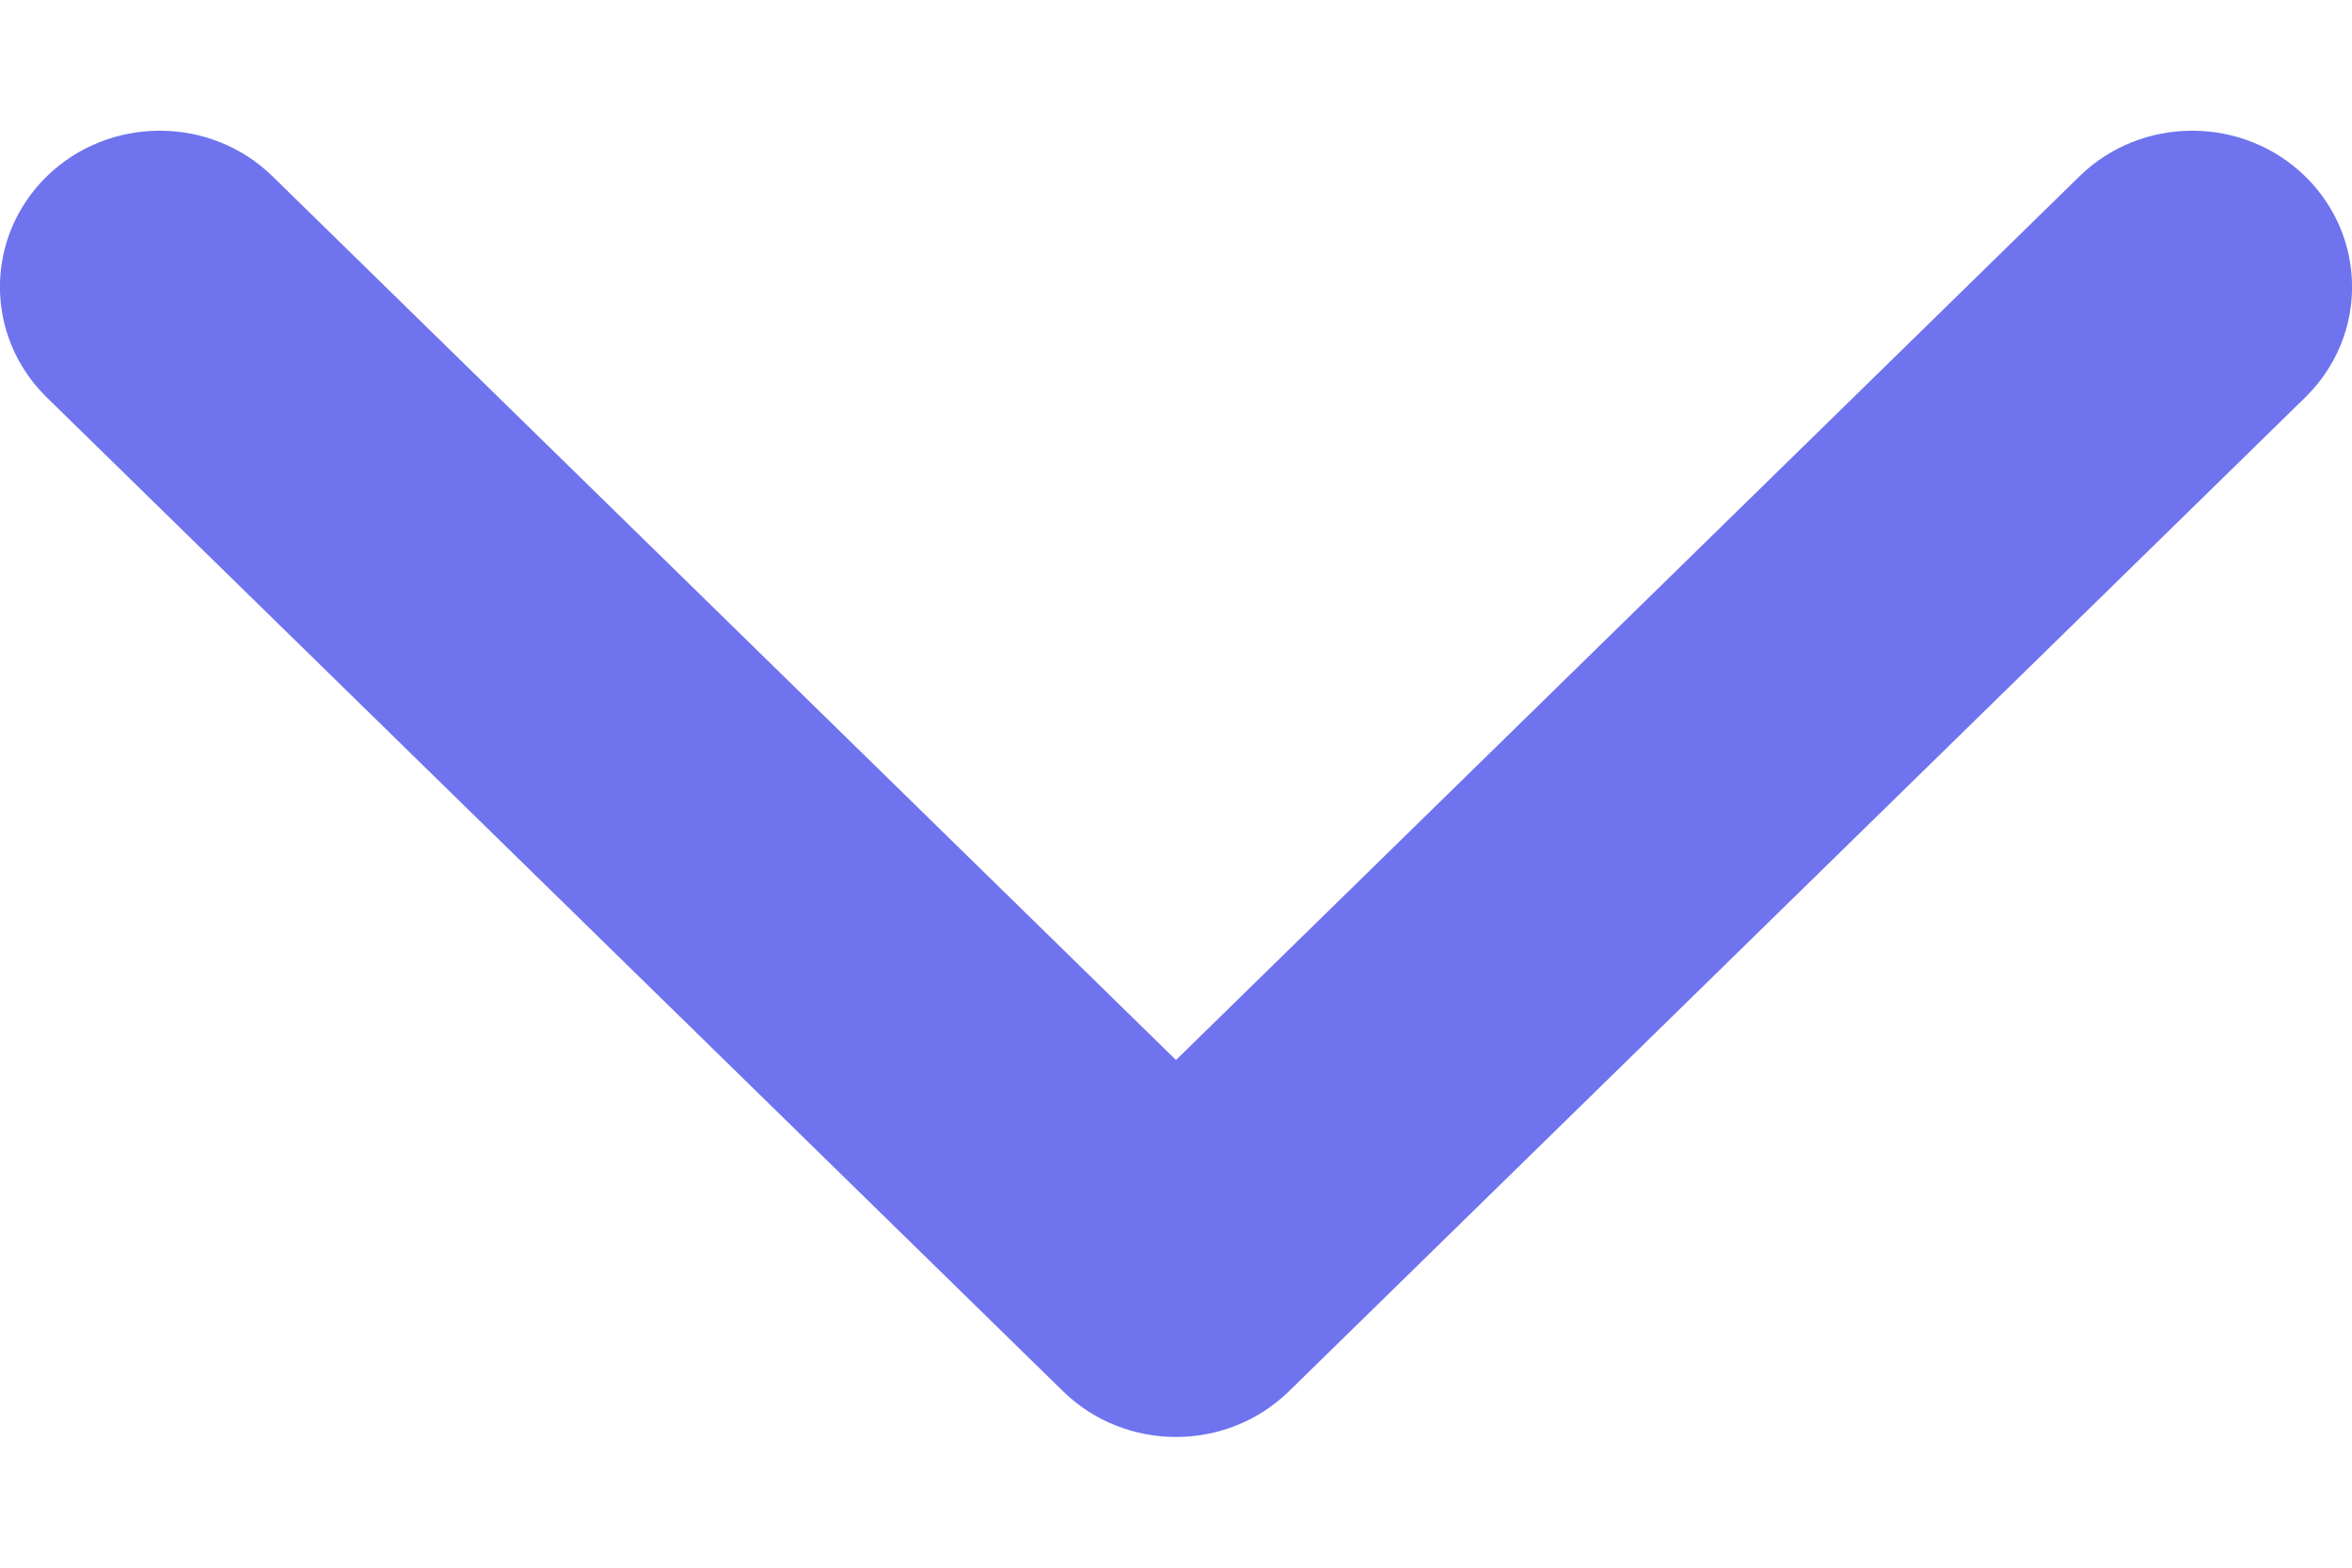
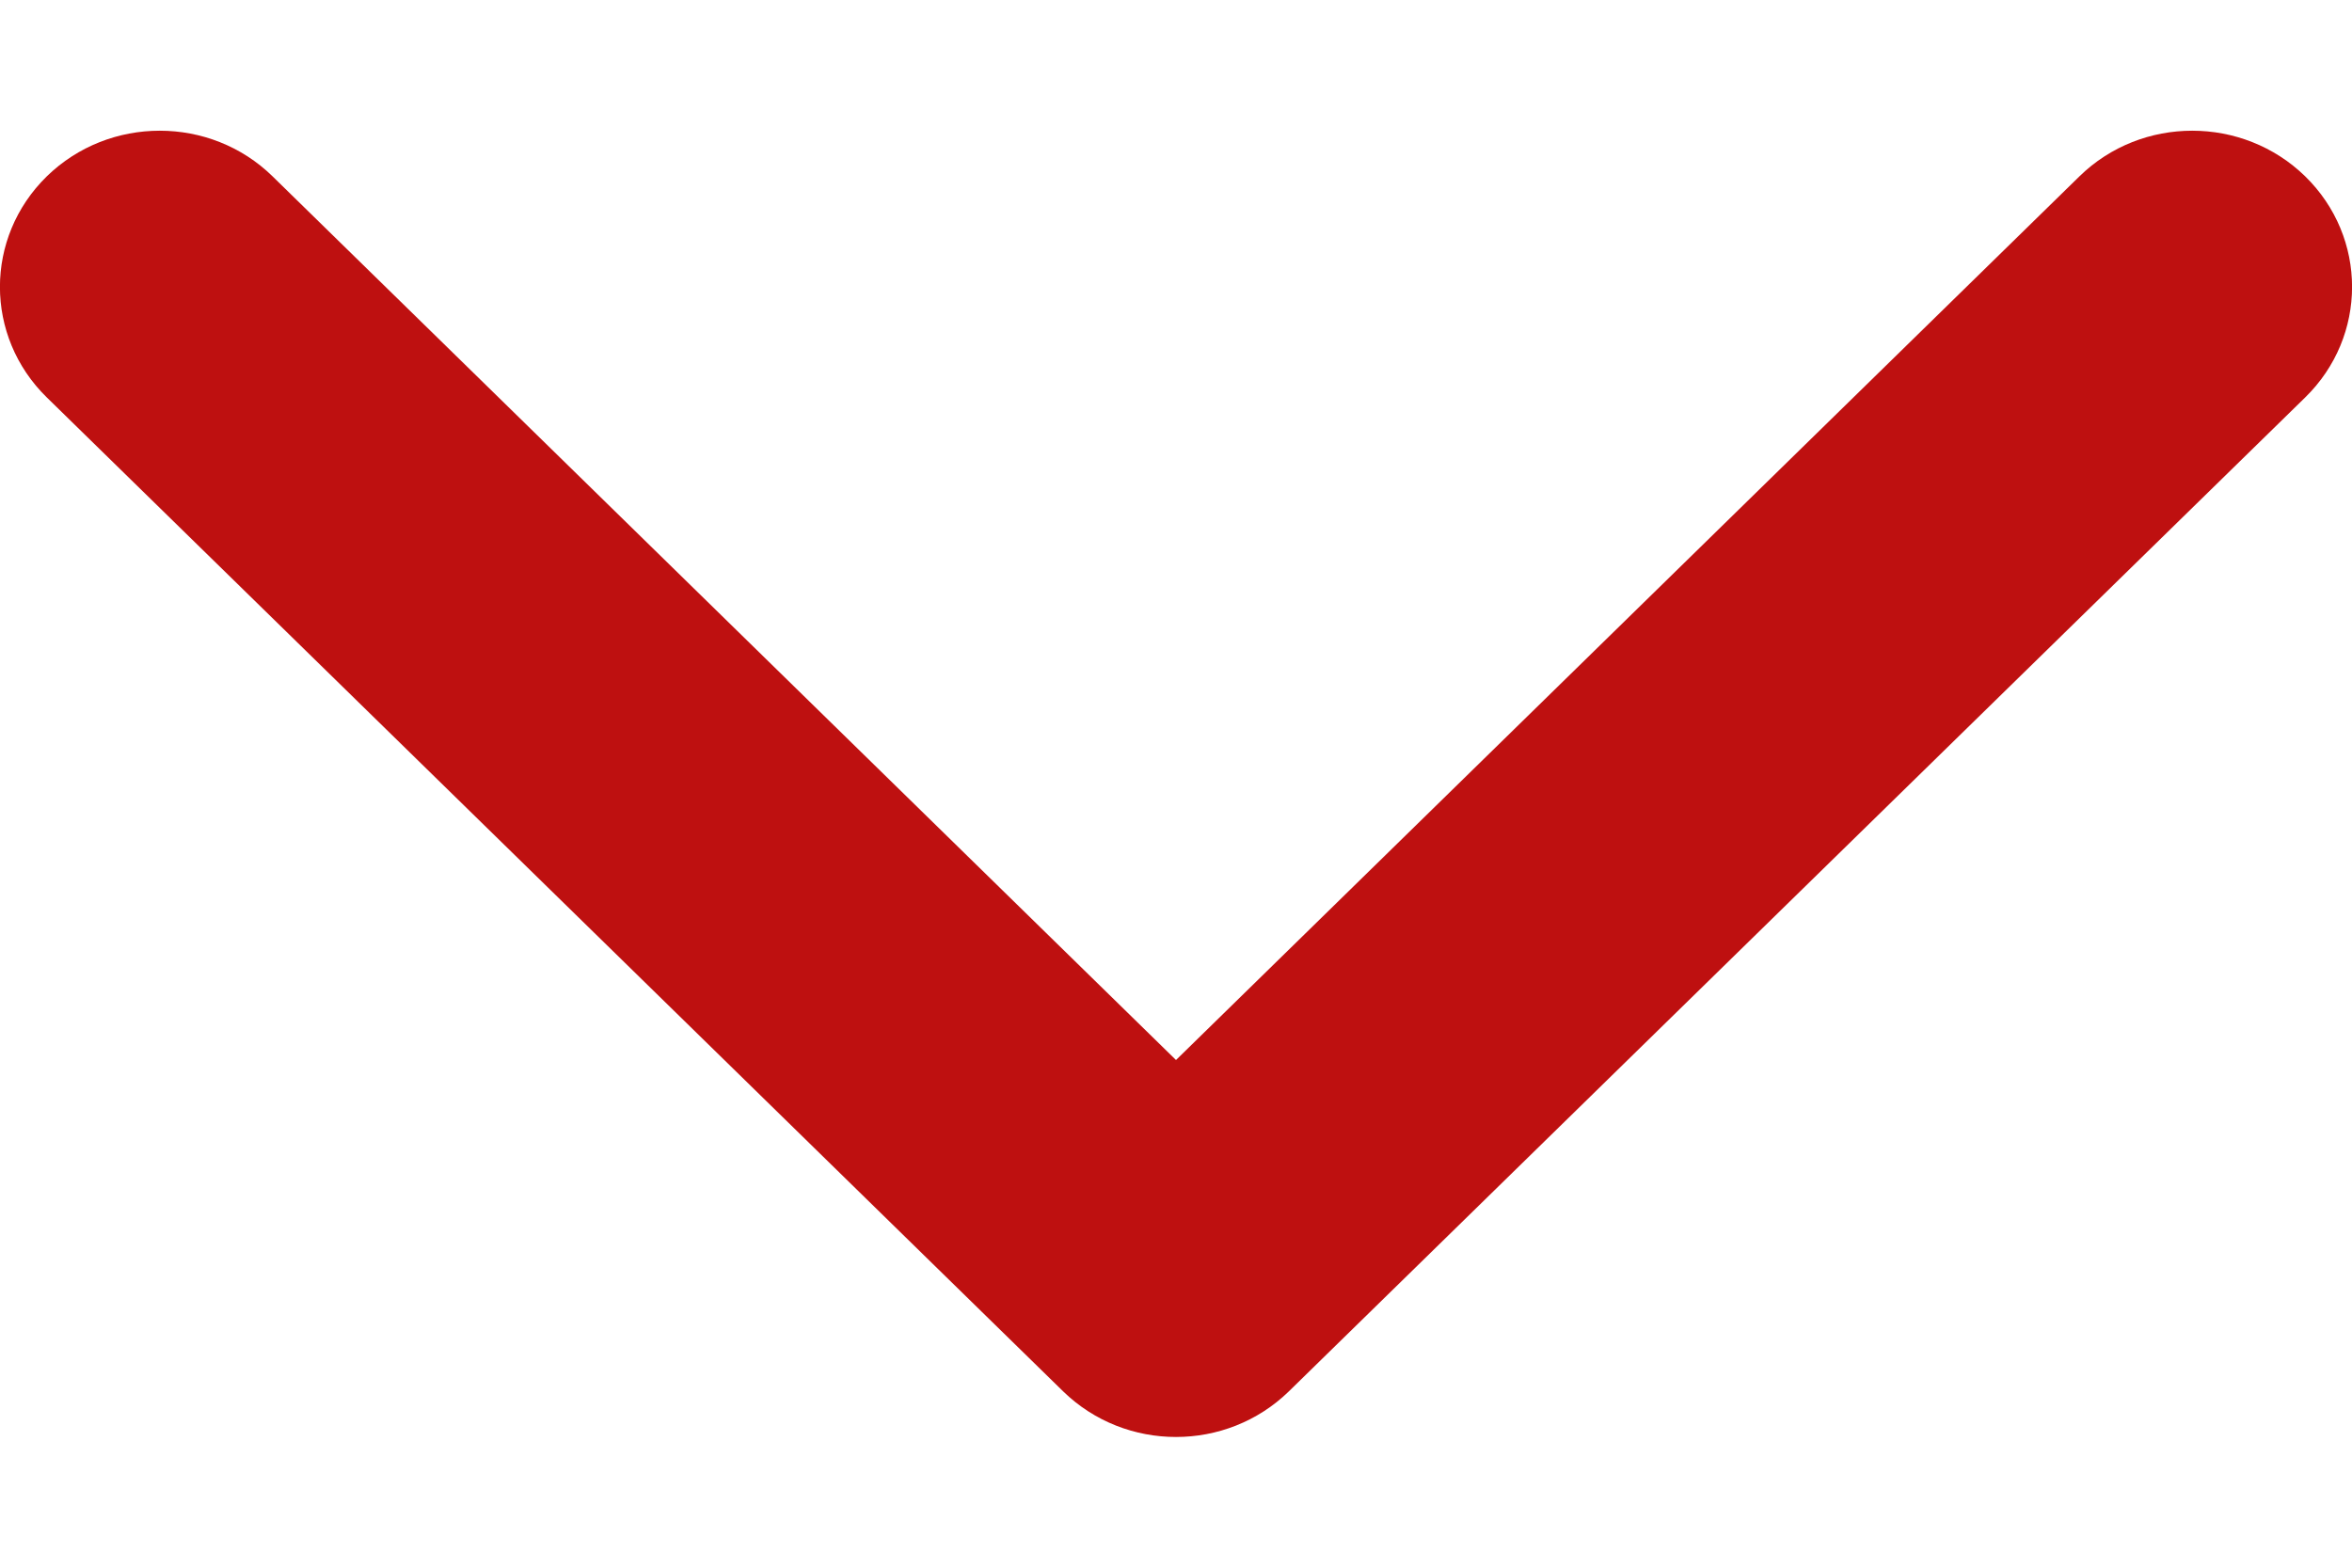
<svg xmlns="http://www.w3.org/2000/svg" width="9" height="6" viewBox="0 0 9 6" fill="none">
-   <path fill-rule="evenodd" clip-rule="evenodd" d="M8.821 1.521L4.932 5.325C4.693 5.558 4.307 5.558 4.068 5.325L0.179 1.521C-0.06 1.287 -0.06 0.909 0.179 0.675C0.418 0.442 0.805 0.442 1.043 0.675L4.5 4.057L7.957 0.675C8.195 0.442 8.582 0.442 8.821 0.675C9.06 0.909 9.06 1.287 8.821 1.521Z" fill="#6F73EE" />
+   <path fill-rule="evenodd" clip-rule="evenodd" d="M8.821 1.521L4.932 5.325C4.693 5.558 4.307 5.558 4.068 5.325L0.179 1.521C-0.06 1.287 -0.06 0.909 0.179 0.675C0.418 0.442 0.805 0.442 1.043 0.675L4.5 4.057L7.957 0.675C8.195 0.442 8.582 0.442 8.821 0.675C9.06 0.909 9.06 1.287 8.821 1.521Z" fill="#be1010" />
</svg>
